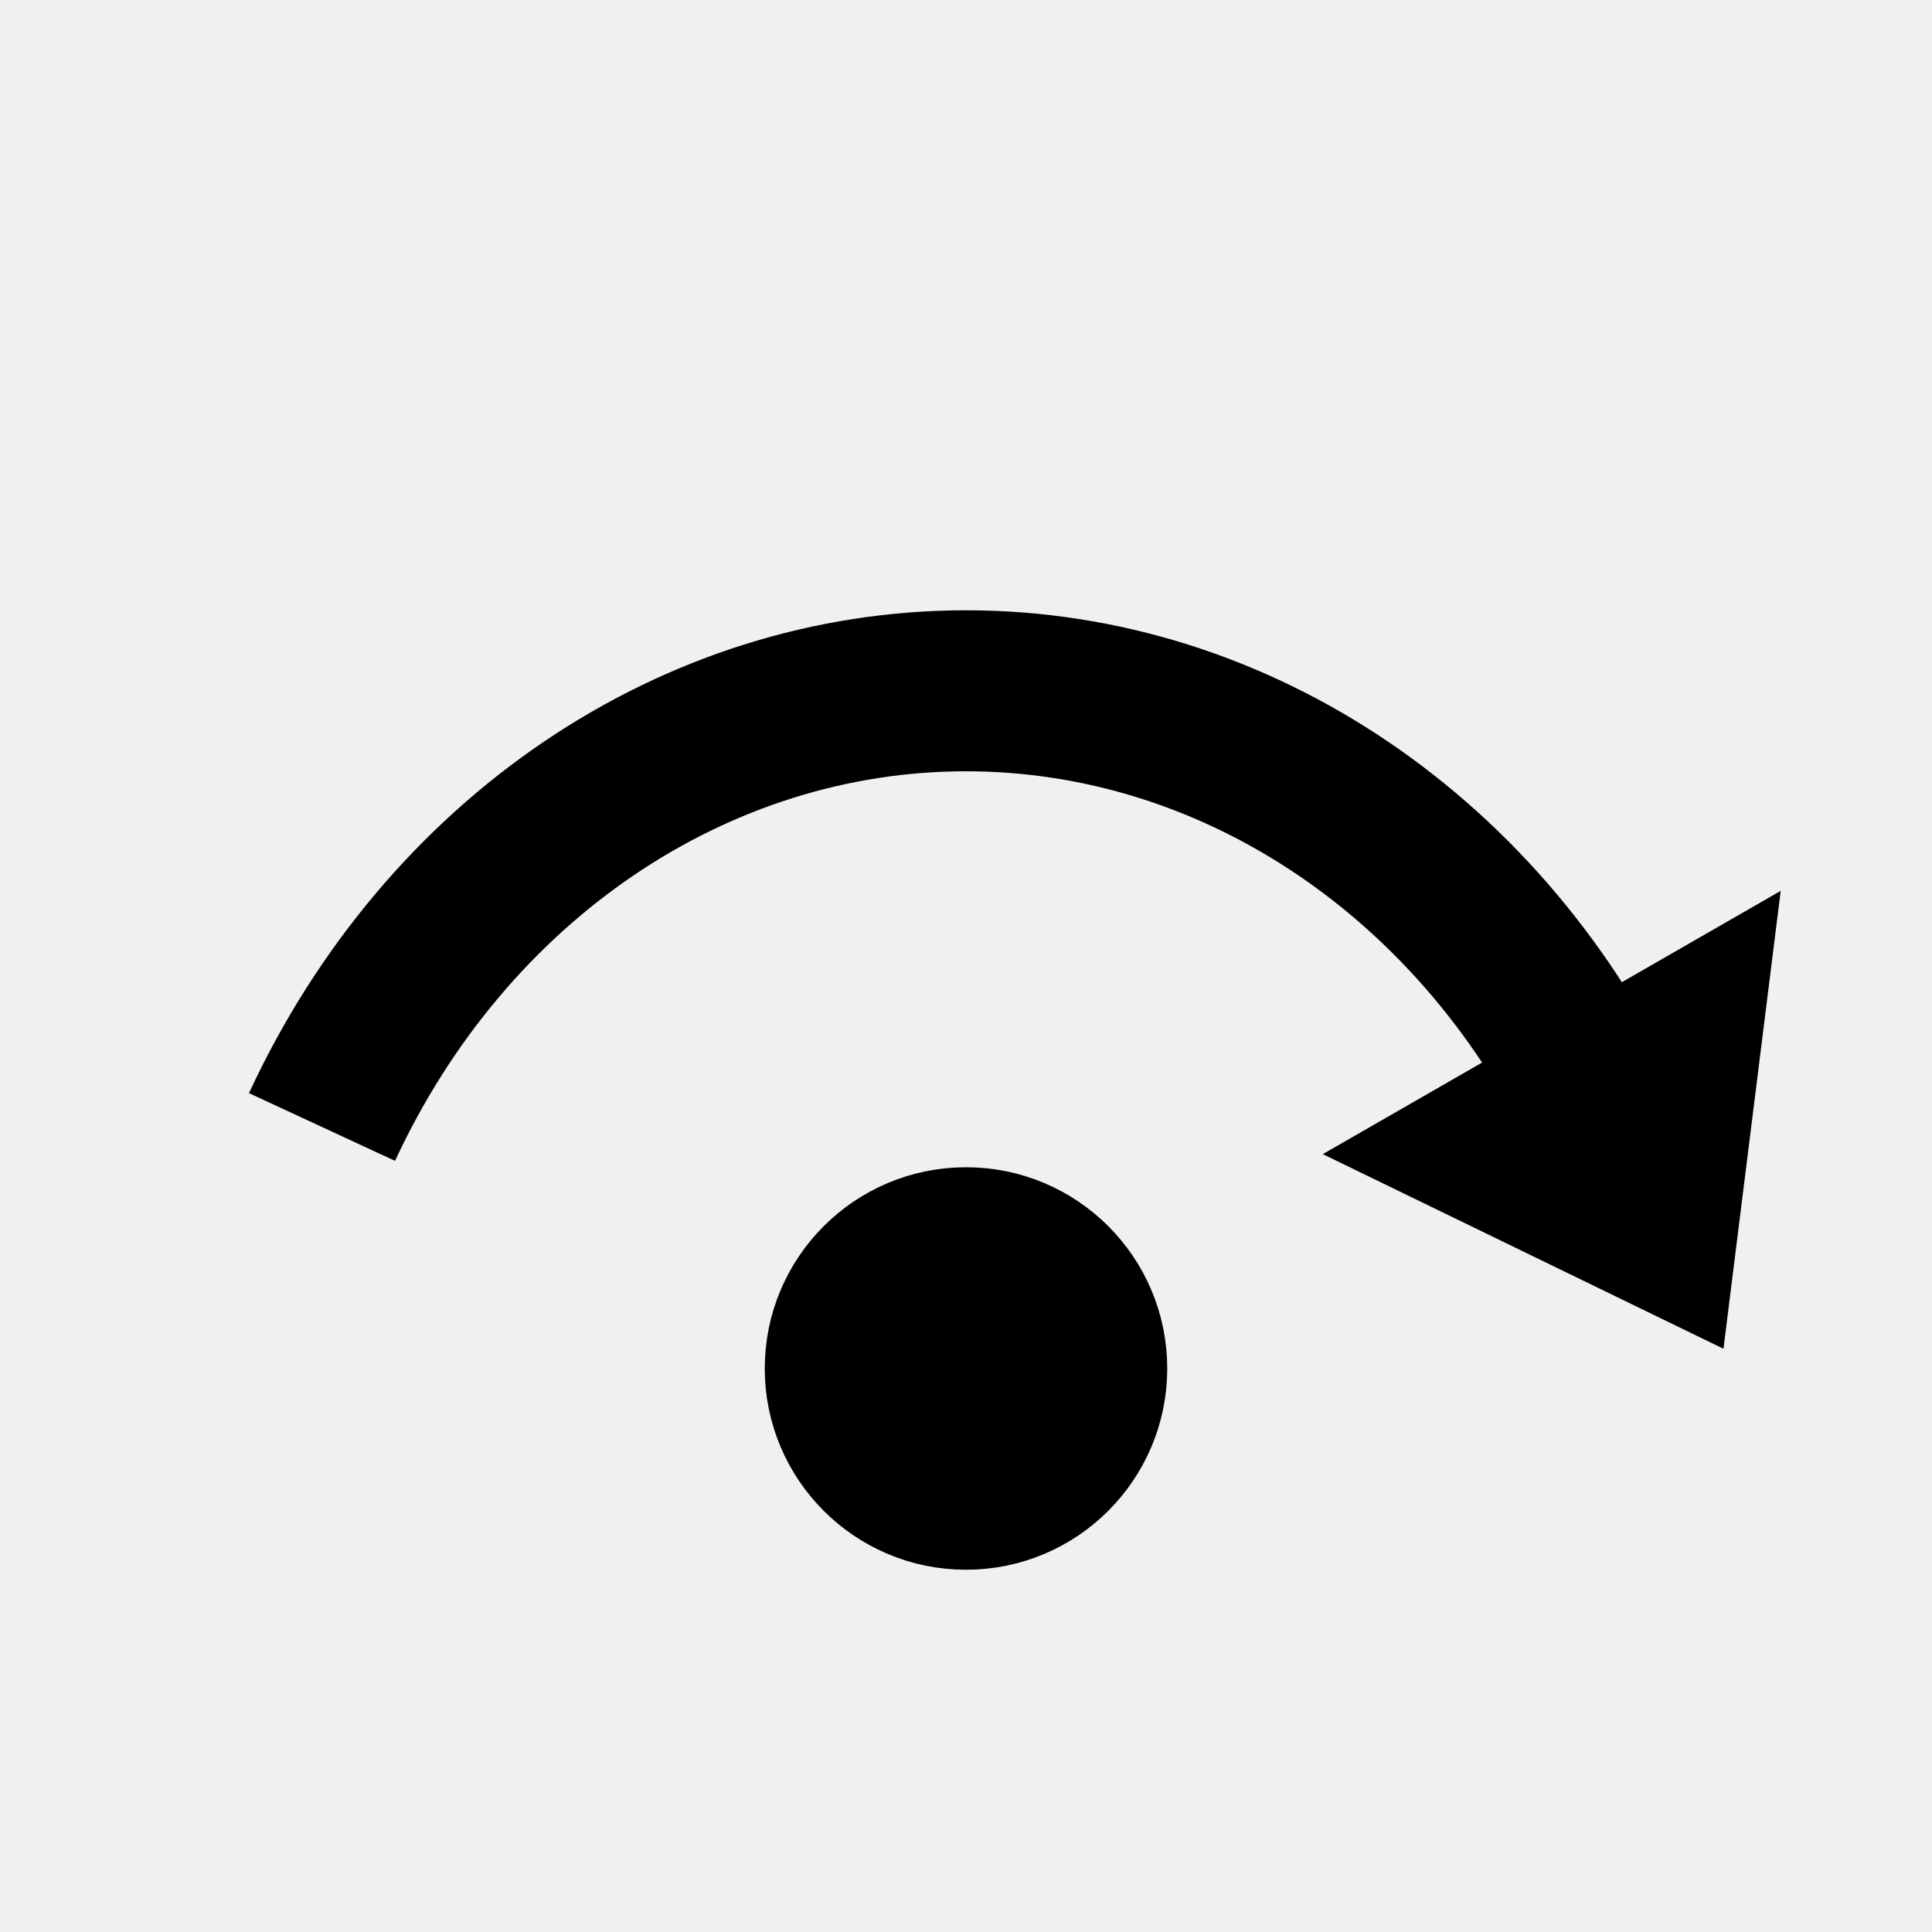
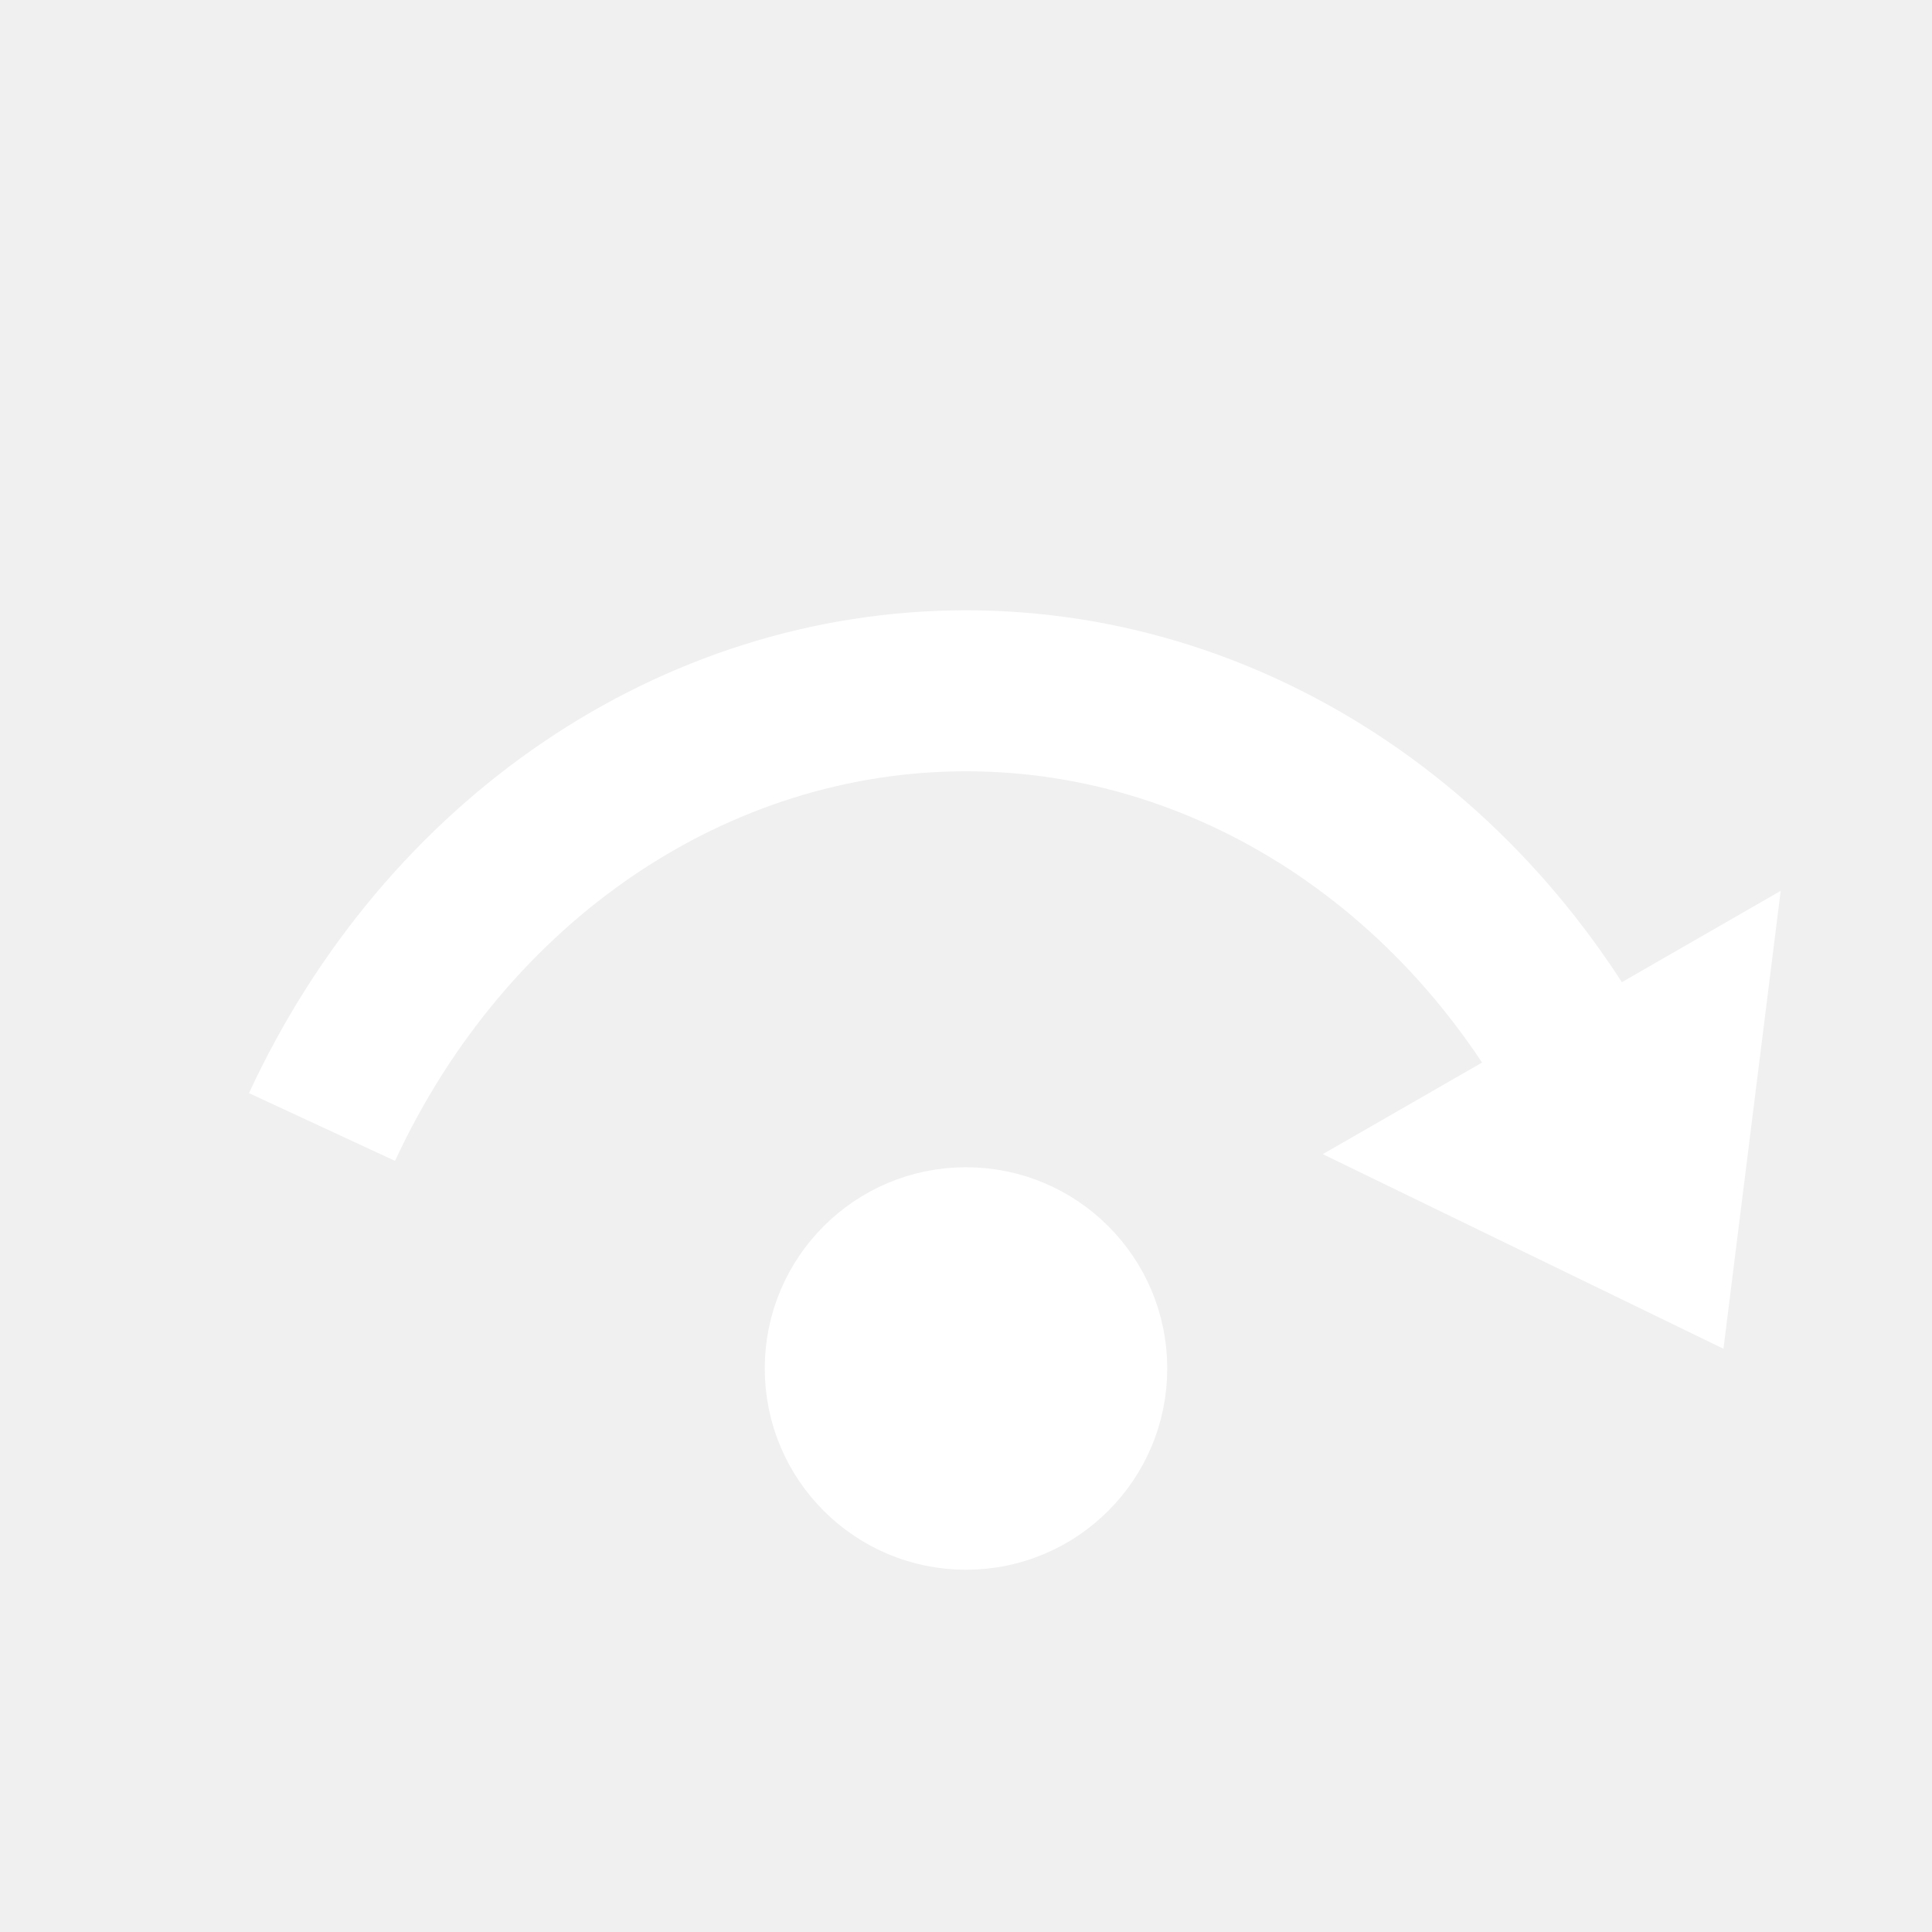
- <svg xmlns="http://www.w3.org/2000/svg" viewBox="0 0 24 24" fill="currentColor" stroke="currentColor">
+ <svg xmlns="http://www.w3.org/2000/svg" viewBox="0 0 24 24" fill="white" stroke="white">
  <circle cx="12" cy="17" r="2" />
  <path d="M4 14 A9 10 0 0 1 20 14" fill="none" stroke-width="2" />
  <polygon points="17.5,14.3 21.5,12 21,16" />
</svg>
